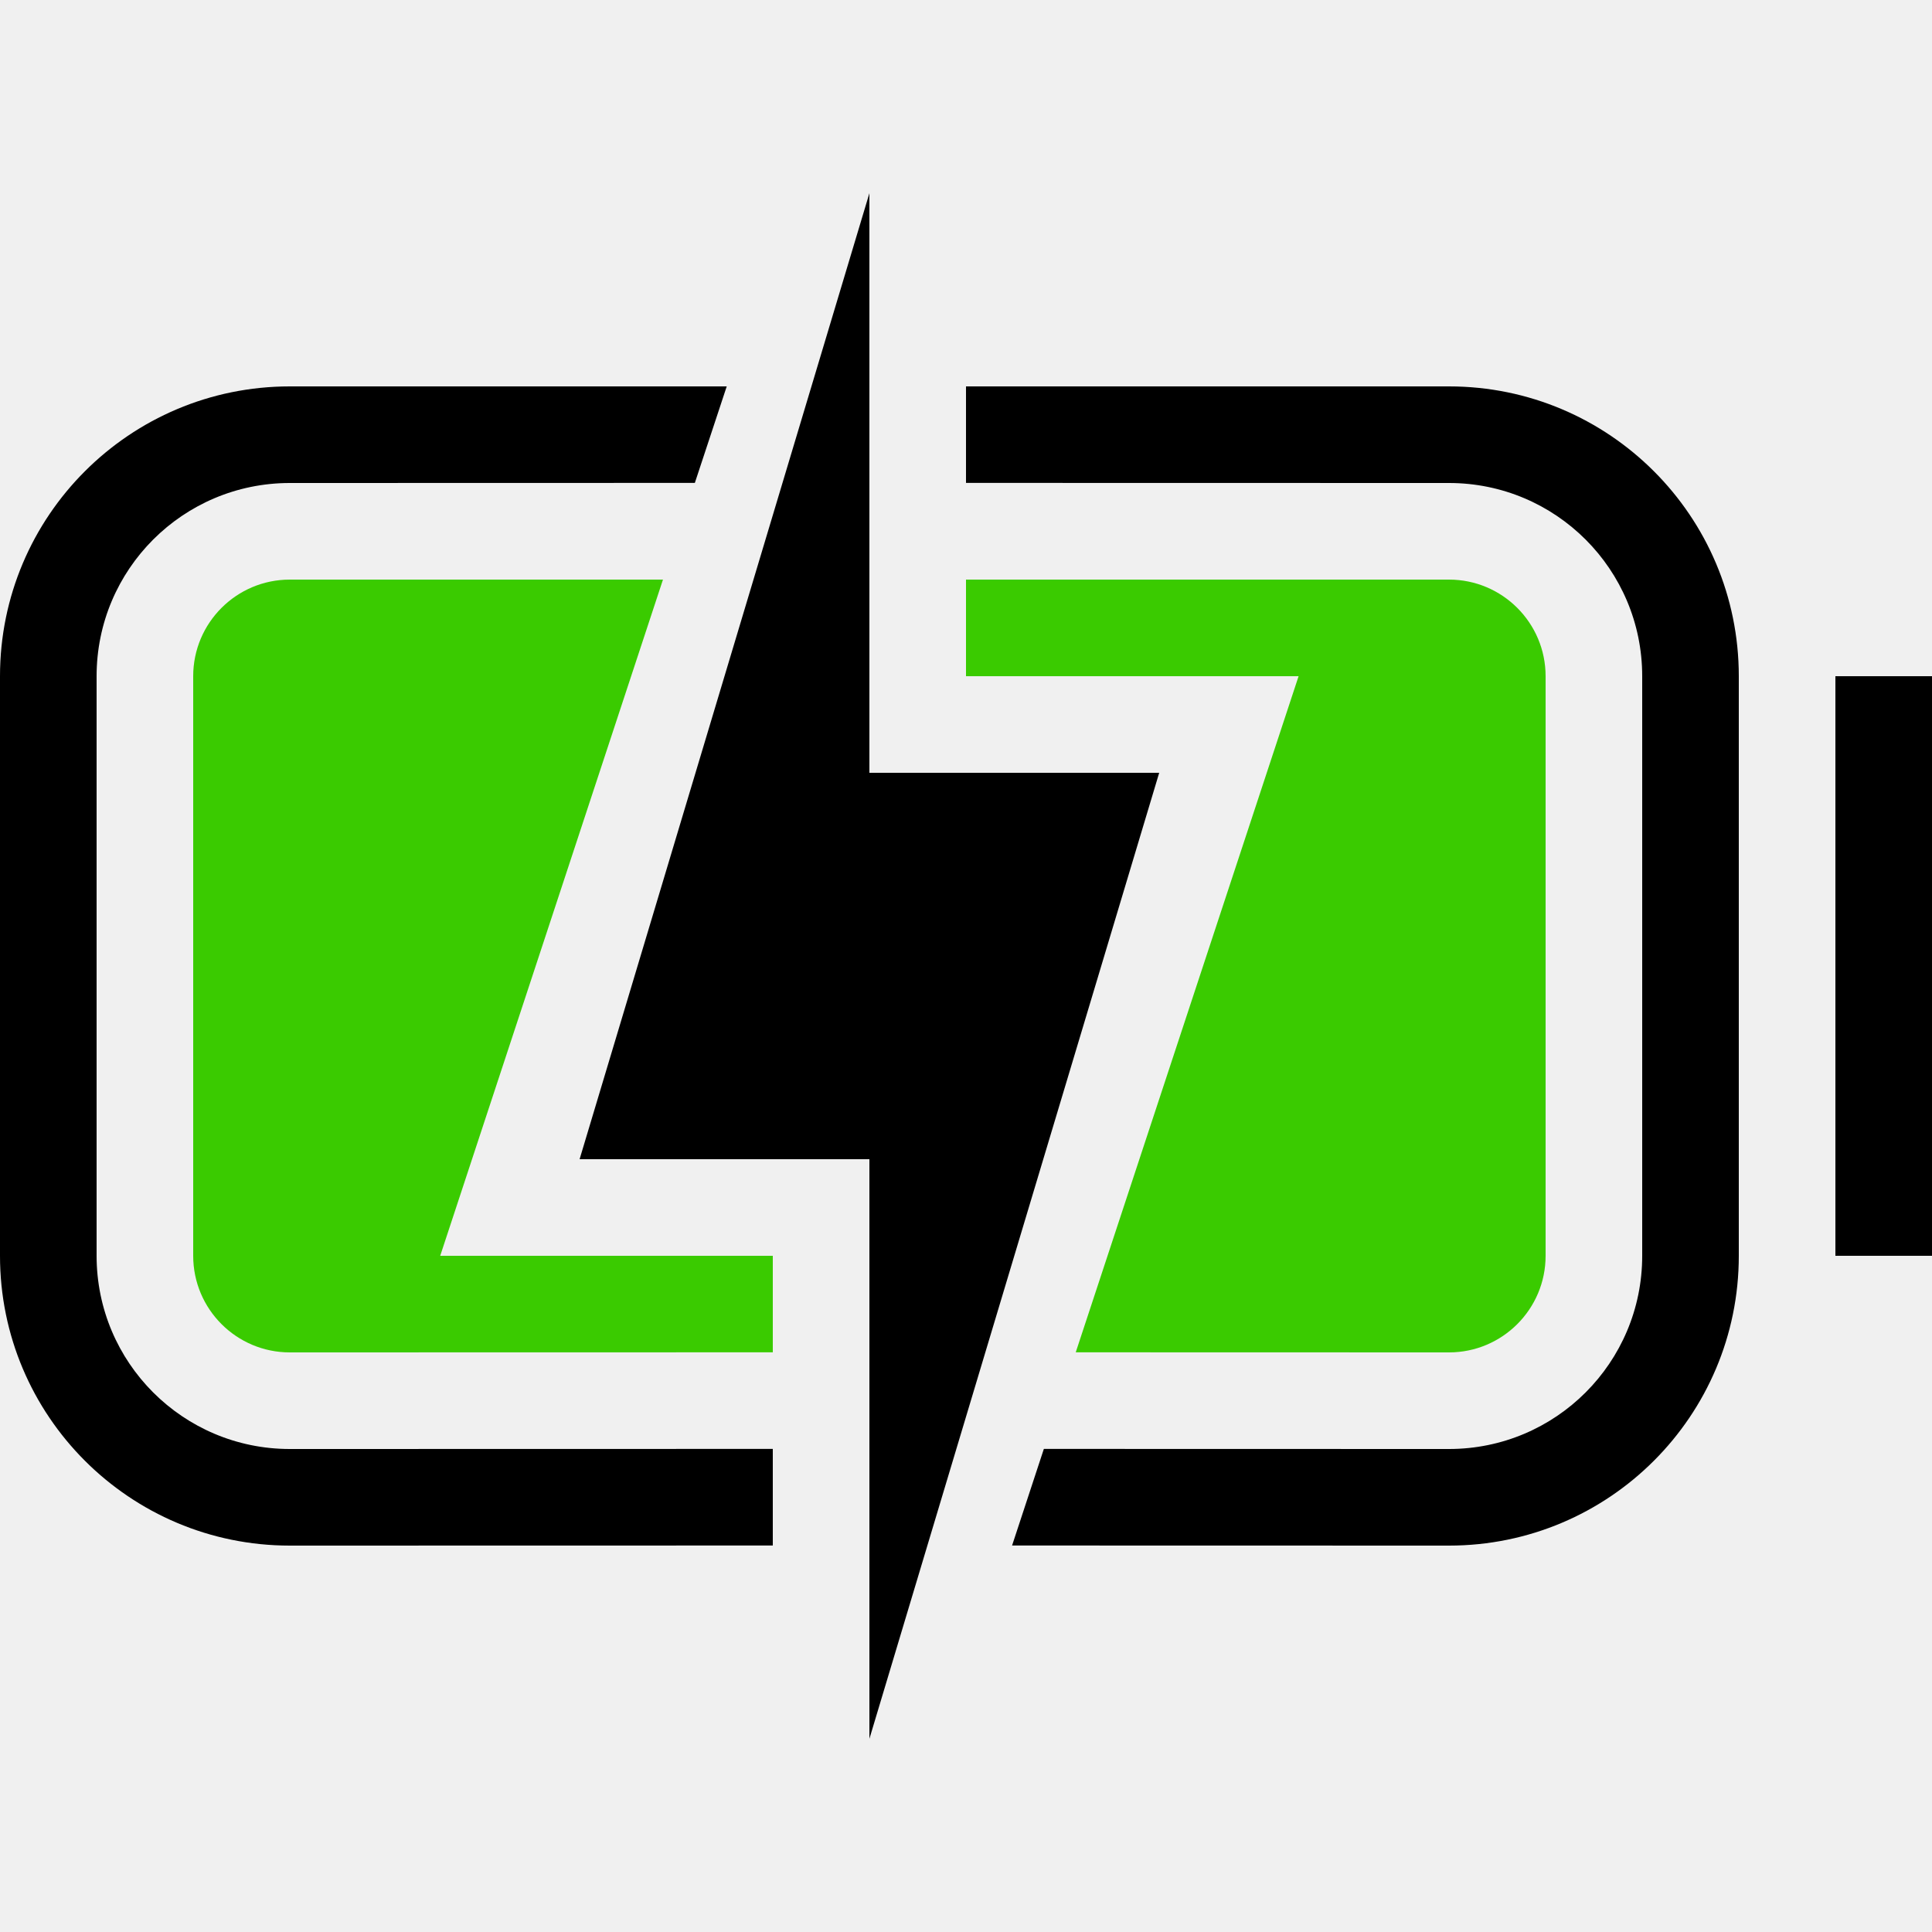
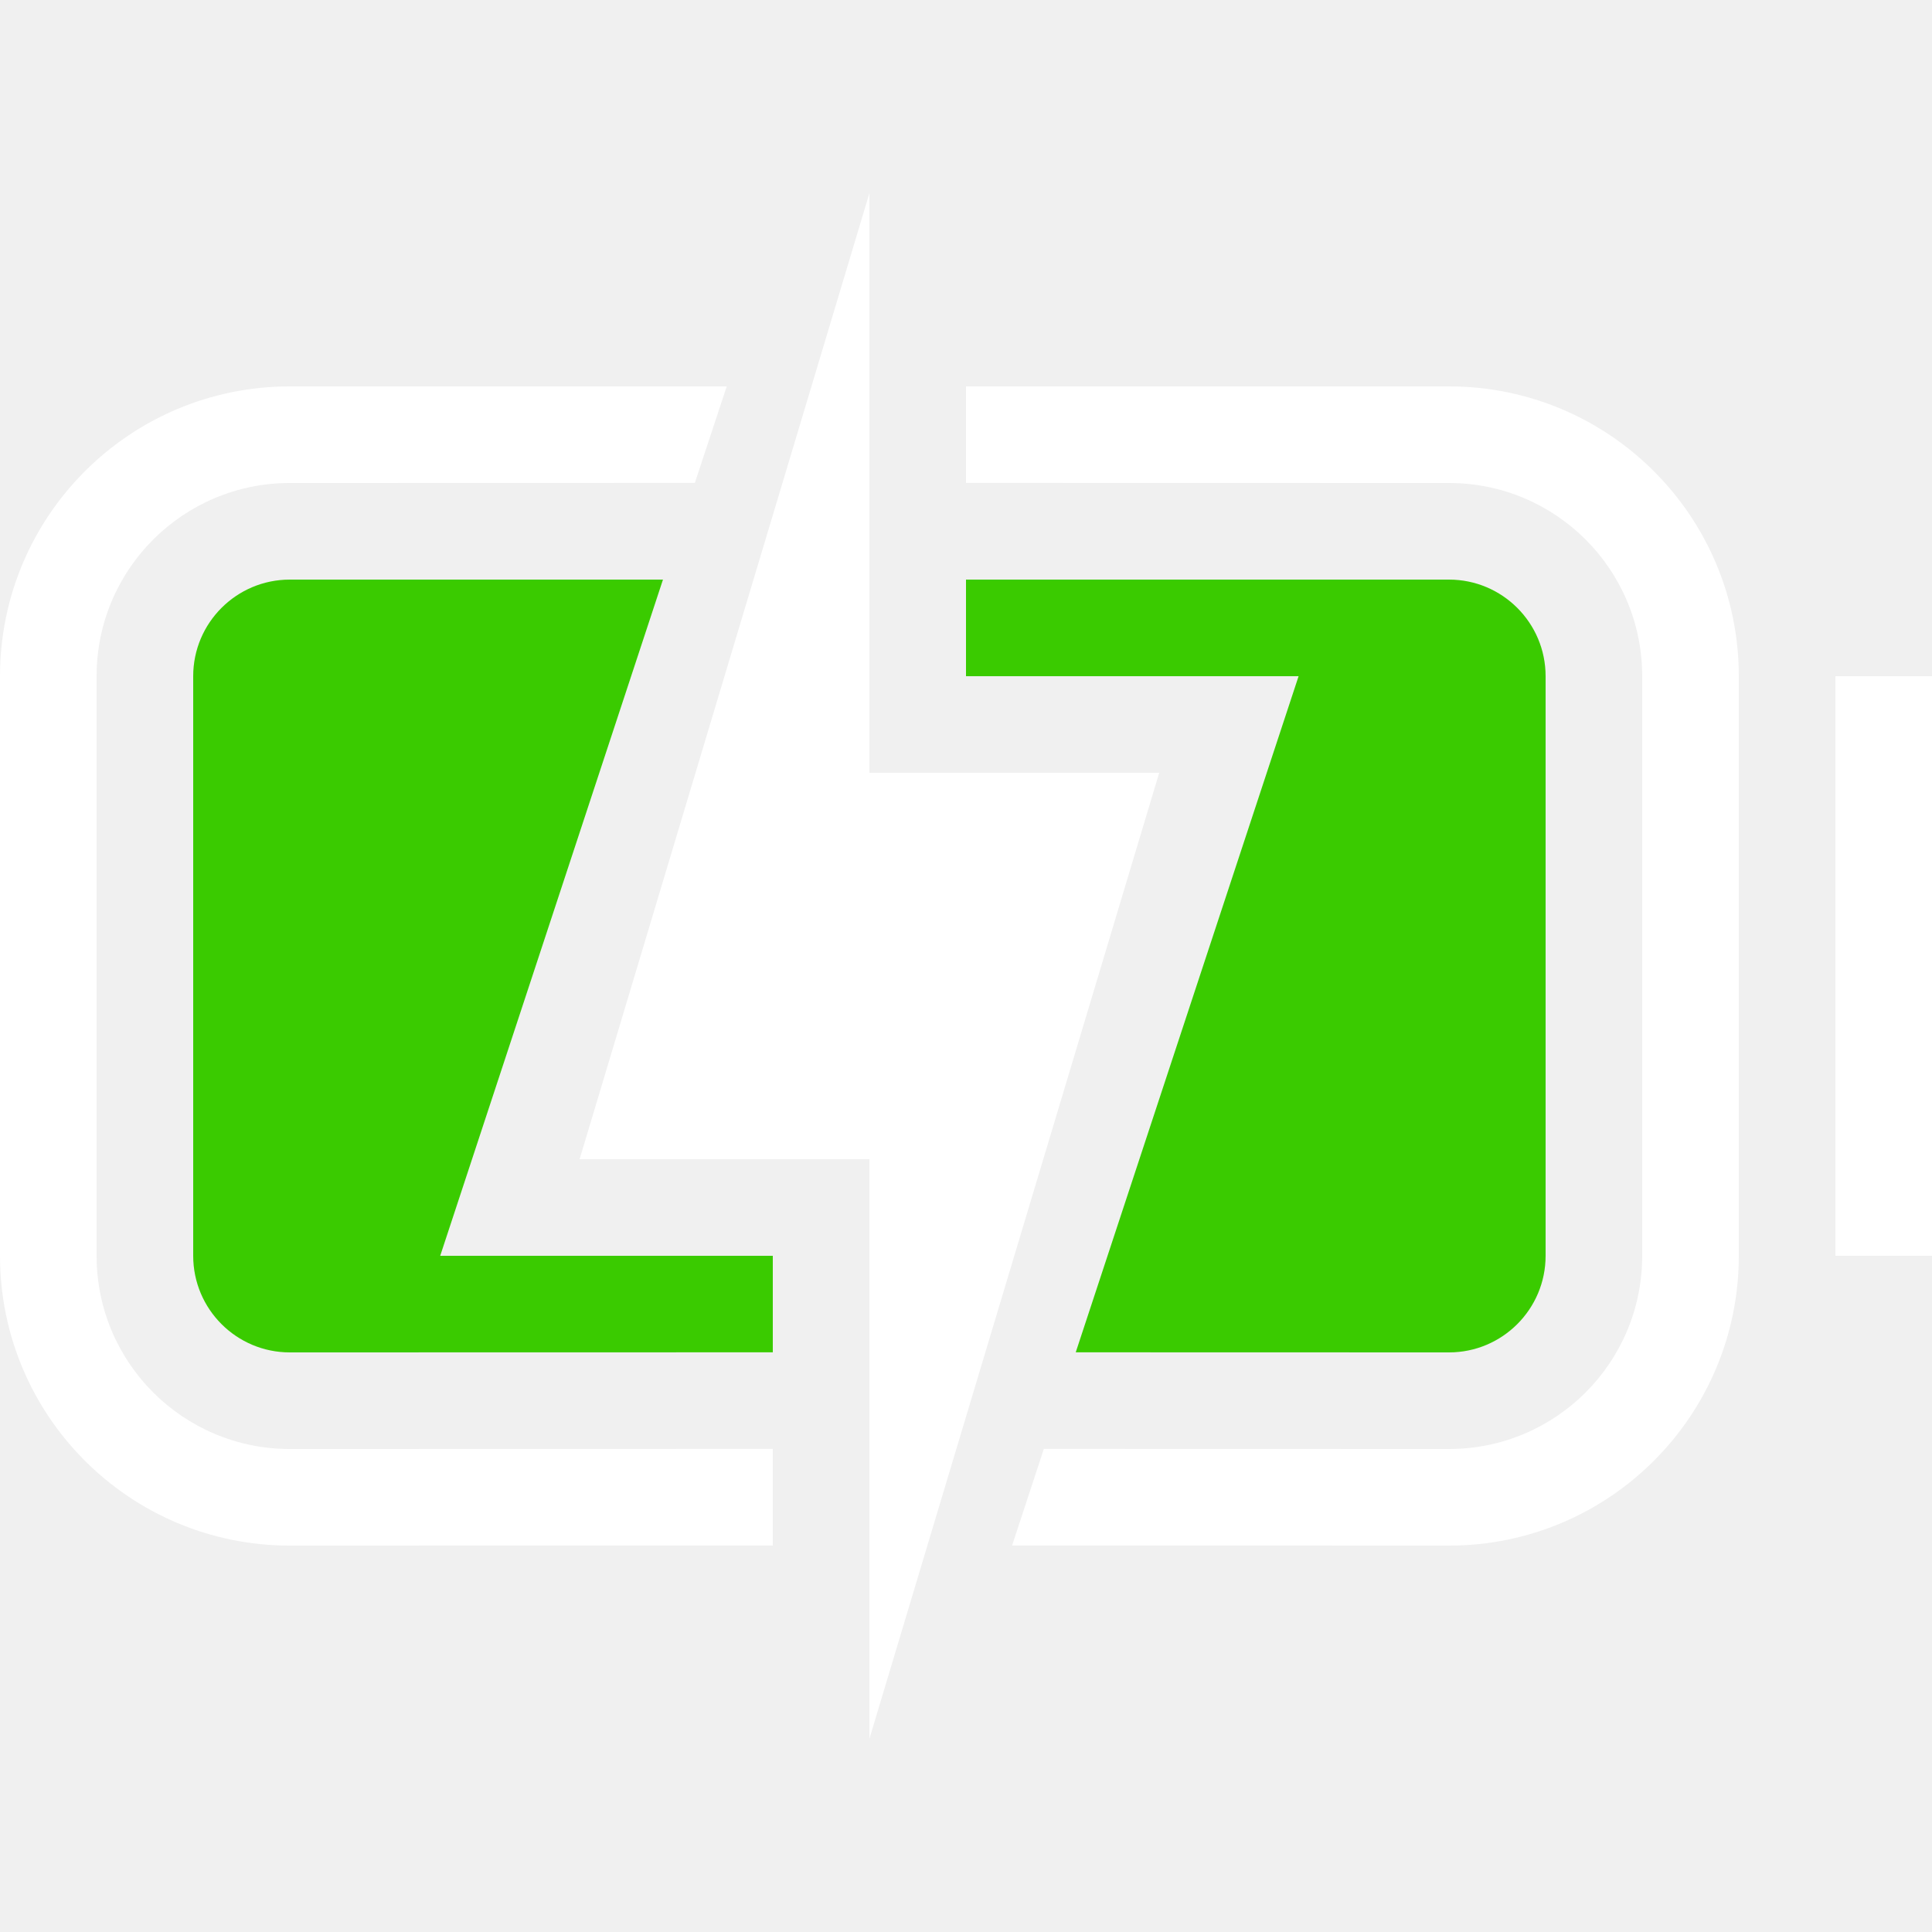
<svg xmlns="http://www.w3.org/2000/svg" width="20" height="20" viewBox="0 0 20 20">
  <g fill="none" fill-rule="evenodd" transform="translate(0 2)">
    <path fill="#3ACB00" d="M4.863,0 L2.557,7 L6,7 L6,7.999 L1,8 C0.448,8 6.76353751e-17,7.552 0,7 L0,1 C-6.76353751e-17,0.448 0.448,-1.86416015e-13 1,-1.86517468e-13 L4.863,0 Z M13,-1.86517468e-13 C13.552,-1.86618921e-13 14,0.448 14,1 L14,7 C14,7.552 13.552,8 13,8 L9.136,7.999 L11.443,1 L8,1 L8,0 L13,-1.86517468e-13 Z" transform="translate(2 4)" />
-     <path fill="#000" d="M7.523,2 L7.193,2.999 L3,3 C1.895,3 1,3.895 1,5 L1,11 C1,12.105 1.895,13 3,13 L8,12.999 L8,13.999 L3,14 C1.343,14 0,12.657 0,11 L0,5 C0,3.343 1.343,2 3,2 L7.523,2 Z M15,2 C16.657,2 18,3.343 18,5 L18,11 C18,12.657 16.657,14 15,14 L10.477,13.999 L10.806,12.999 L15,13 C16.105,13 17,12.105 17,11 L17,5 C17,3.895 16.105,3 15,3 L10,2.999 L10,2 L15,2 Z M20,5 L20,11 L19,11 L19,5 L20,5 Z" />
-     <polygon fill="#000" points="12 6 9 16 9 10 6 10 9 0 9 6" />
+     <path fill="#FFF" d="M7.523,2 L7.193,2.999 L3,3 C1.895,3 1,3.895 1,5 L1,11 C1,12.105 1.895,13 3,13 L8,12.999 L8,13.999 L3,14 C1.343,14 0,12.657 0,11 L0,5 C0,3.343 1.343,2 3,2 L7.523,2 Z M15,2 C16.657,2 18,3.343 18,5 L18,11 C18,12.657 16.657,14 15,14 L10.477,13.999 L10.806,12.999 L15,13 C16.105,13 17,12.105 17,11 L17,5 C17,3.895 16.105,3 15,3 L10,2.999 L10,2 L15,2 Z M20,5 L20,11 L19,11 L19,5 L20,5 Z" />
+     <polygon fill="#FFF" points="12 6 9 16 9 10 6 10 9 0 9 6" />
  </g>
</svg>
